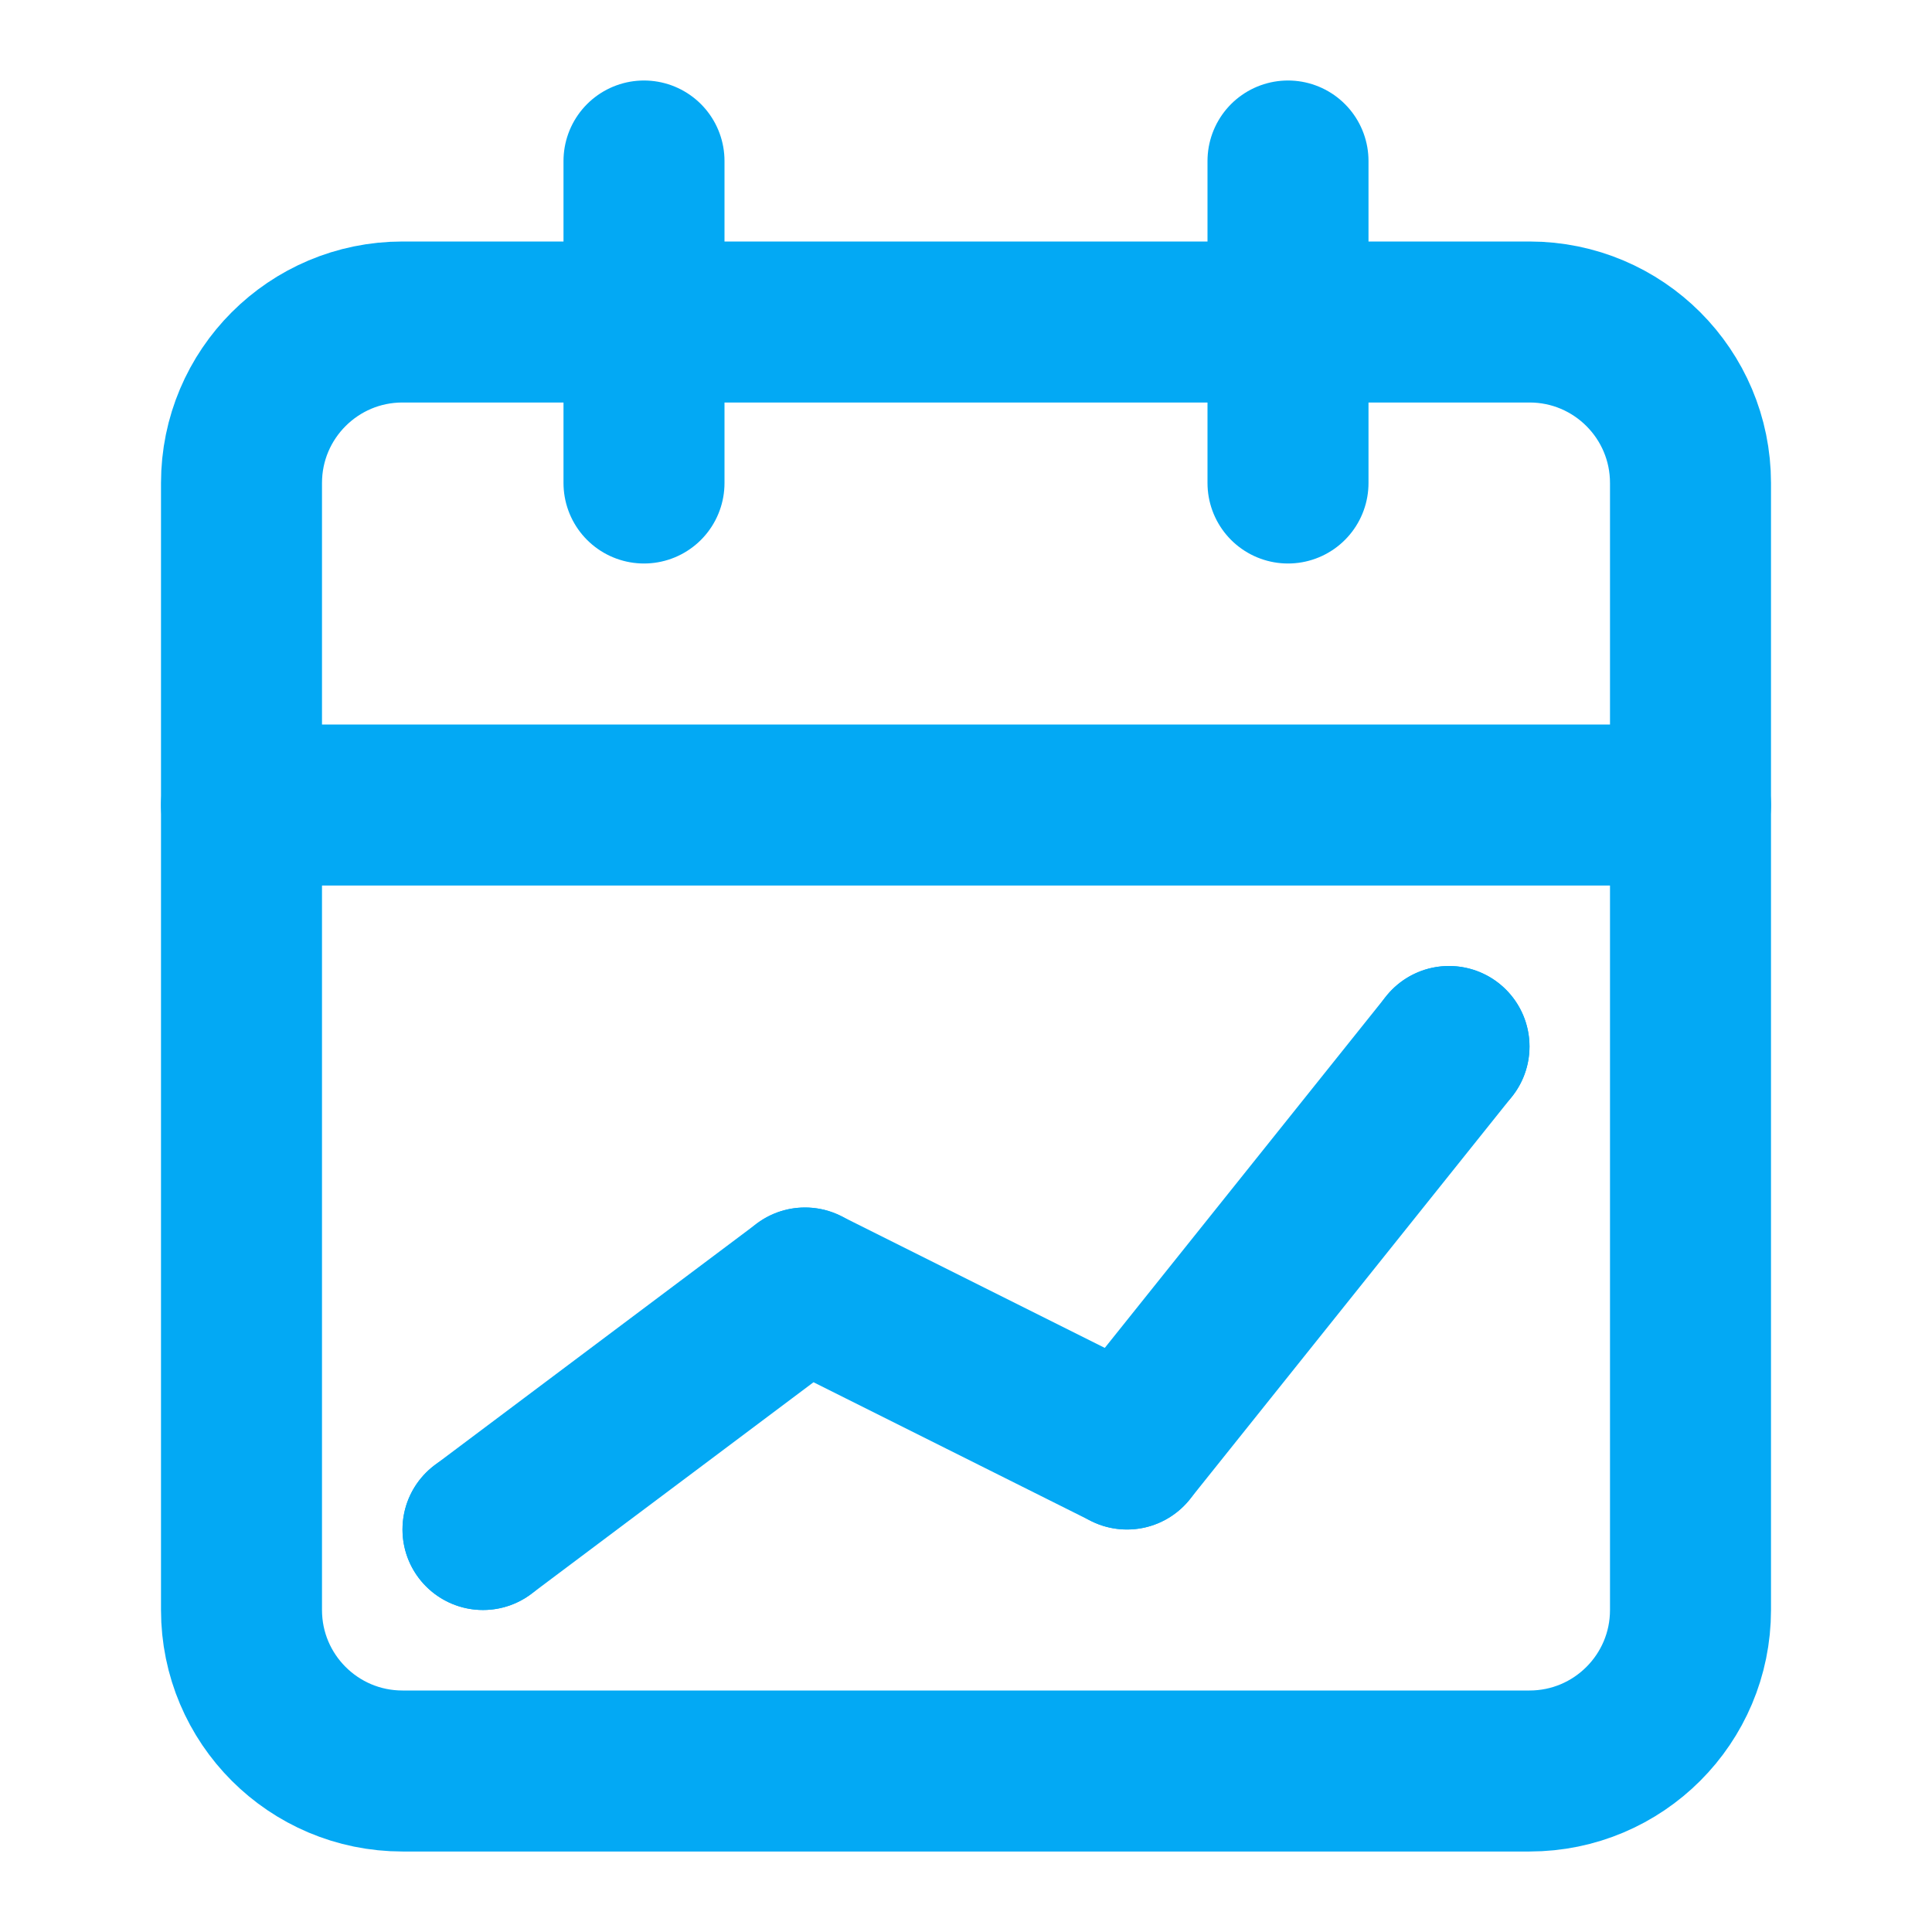
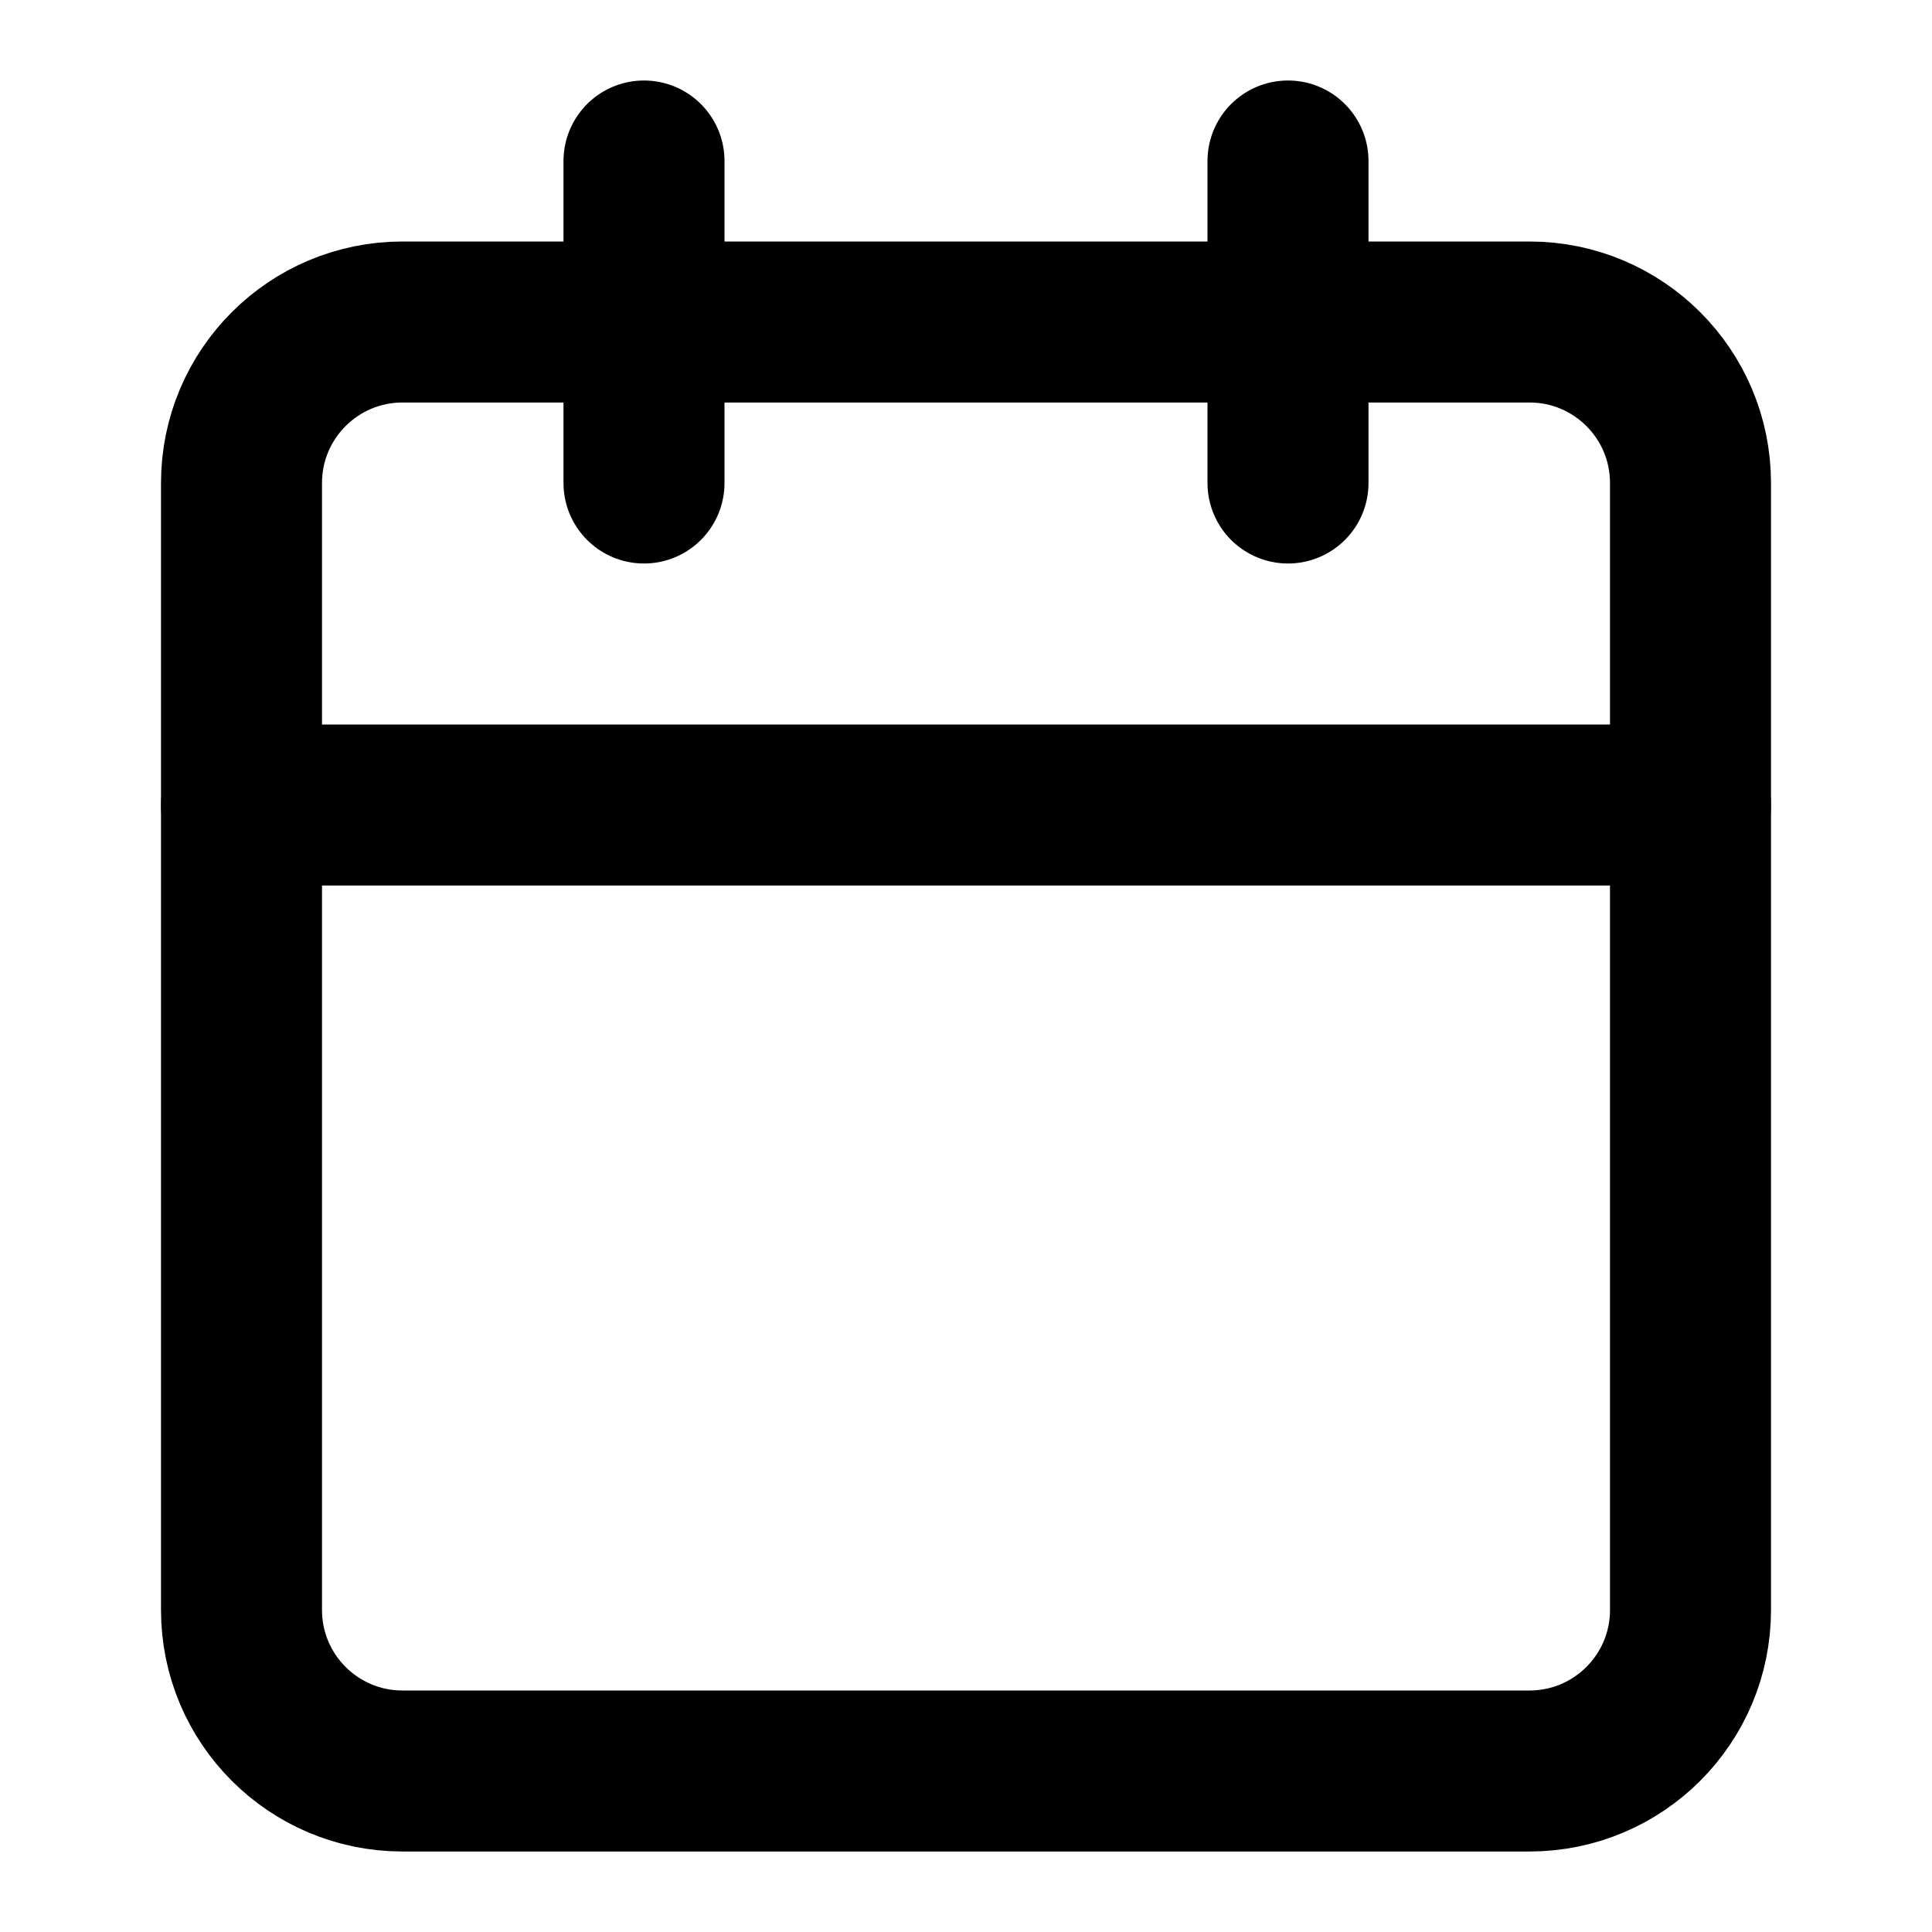
- <svg xmlns="http://www.w3.org/2000/svg" width="100" height="100" viewBox="0 0 24 24" fill="none" stroke="#03a9f4" stroke-width="2" stroke-linecap="round" stroke-linejoin="round">
+ <svg xmlns="http://www.w3.org/2000/svg" viewBox="0 0 24 24" fill="none" stroke="currentColor" stroke-width="2" stroke-linecap="round" stroke-linejoin="round">
  <rect x="3" y="4" width="18" height="18" rx="2" ry="2" />
  <line x1="16" y1="2" x2="16" y2="6" />
  <line x1="8" y1="2" x2="8" y2="6" />
  <line x1="3" y1="10" x2="21" y2="10" />
-   <path d="M6 19l4-3l4 2l4-5" />
-   <circle cx="6" cy="19" r="1" fill="#03a9f4" stroke="none" />
-   <circle cx="10" cy="16" r="1" fill="#03a9f4" stroke="none" />
-   <circle cx="14" cy="18" r="1" fill="#03a9f4" stroke="none" />
-   <circle cx="18" cy="13" r="1" fill="#03a9f4" stroke="none" />
</svg>
